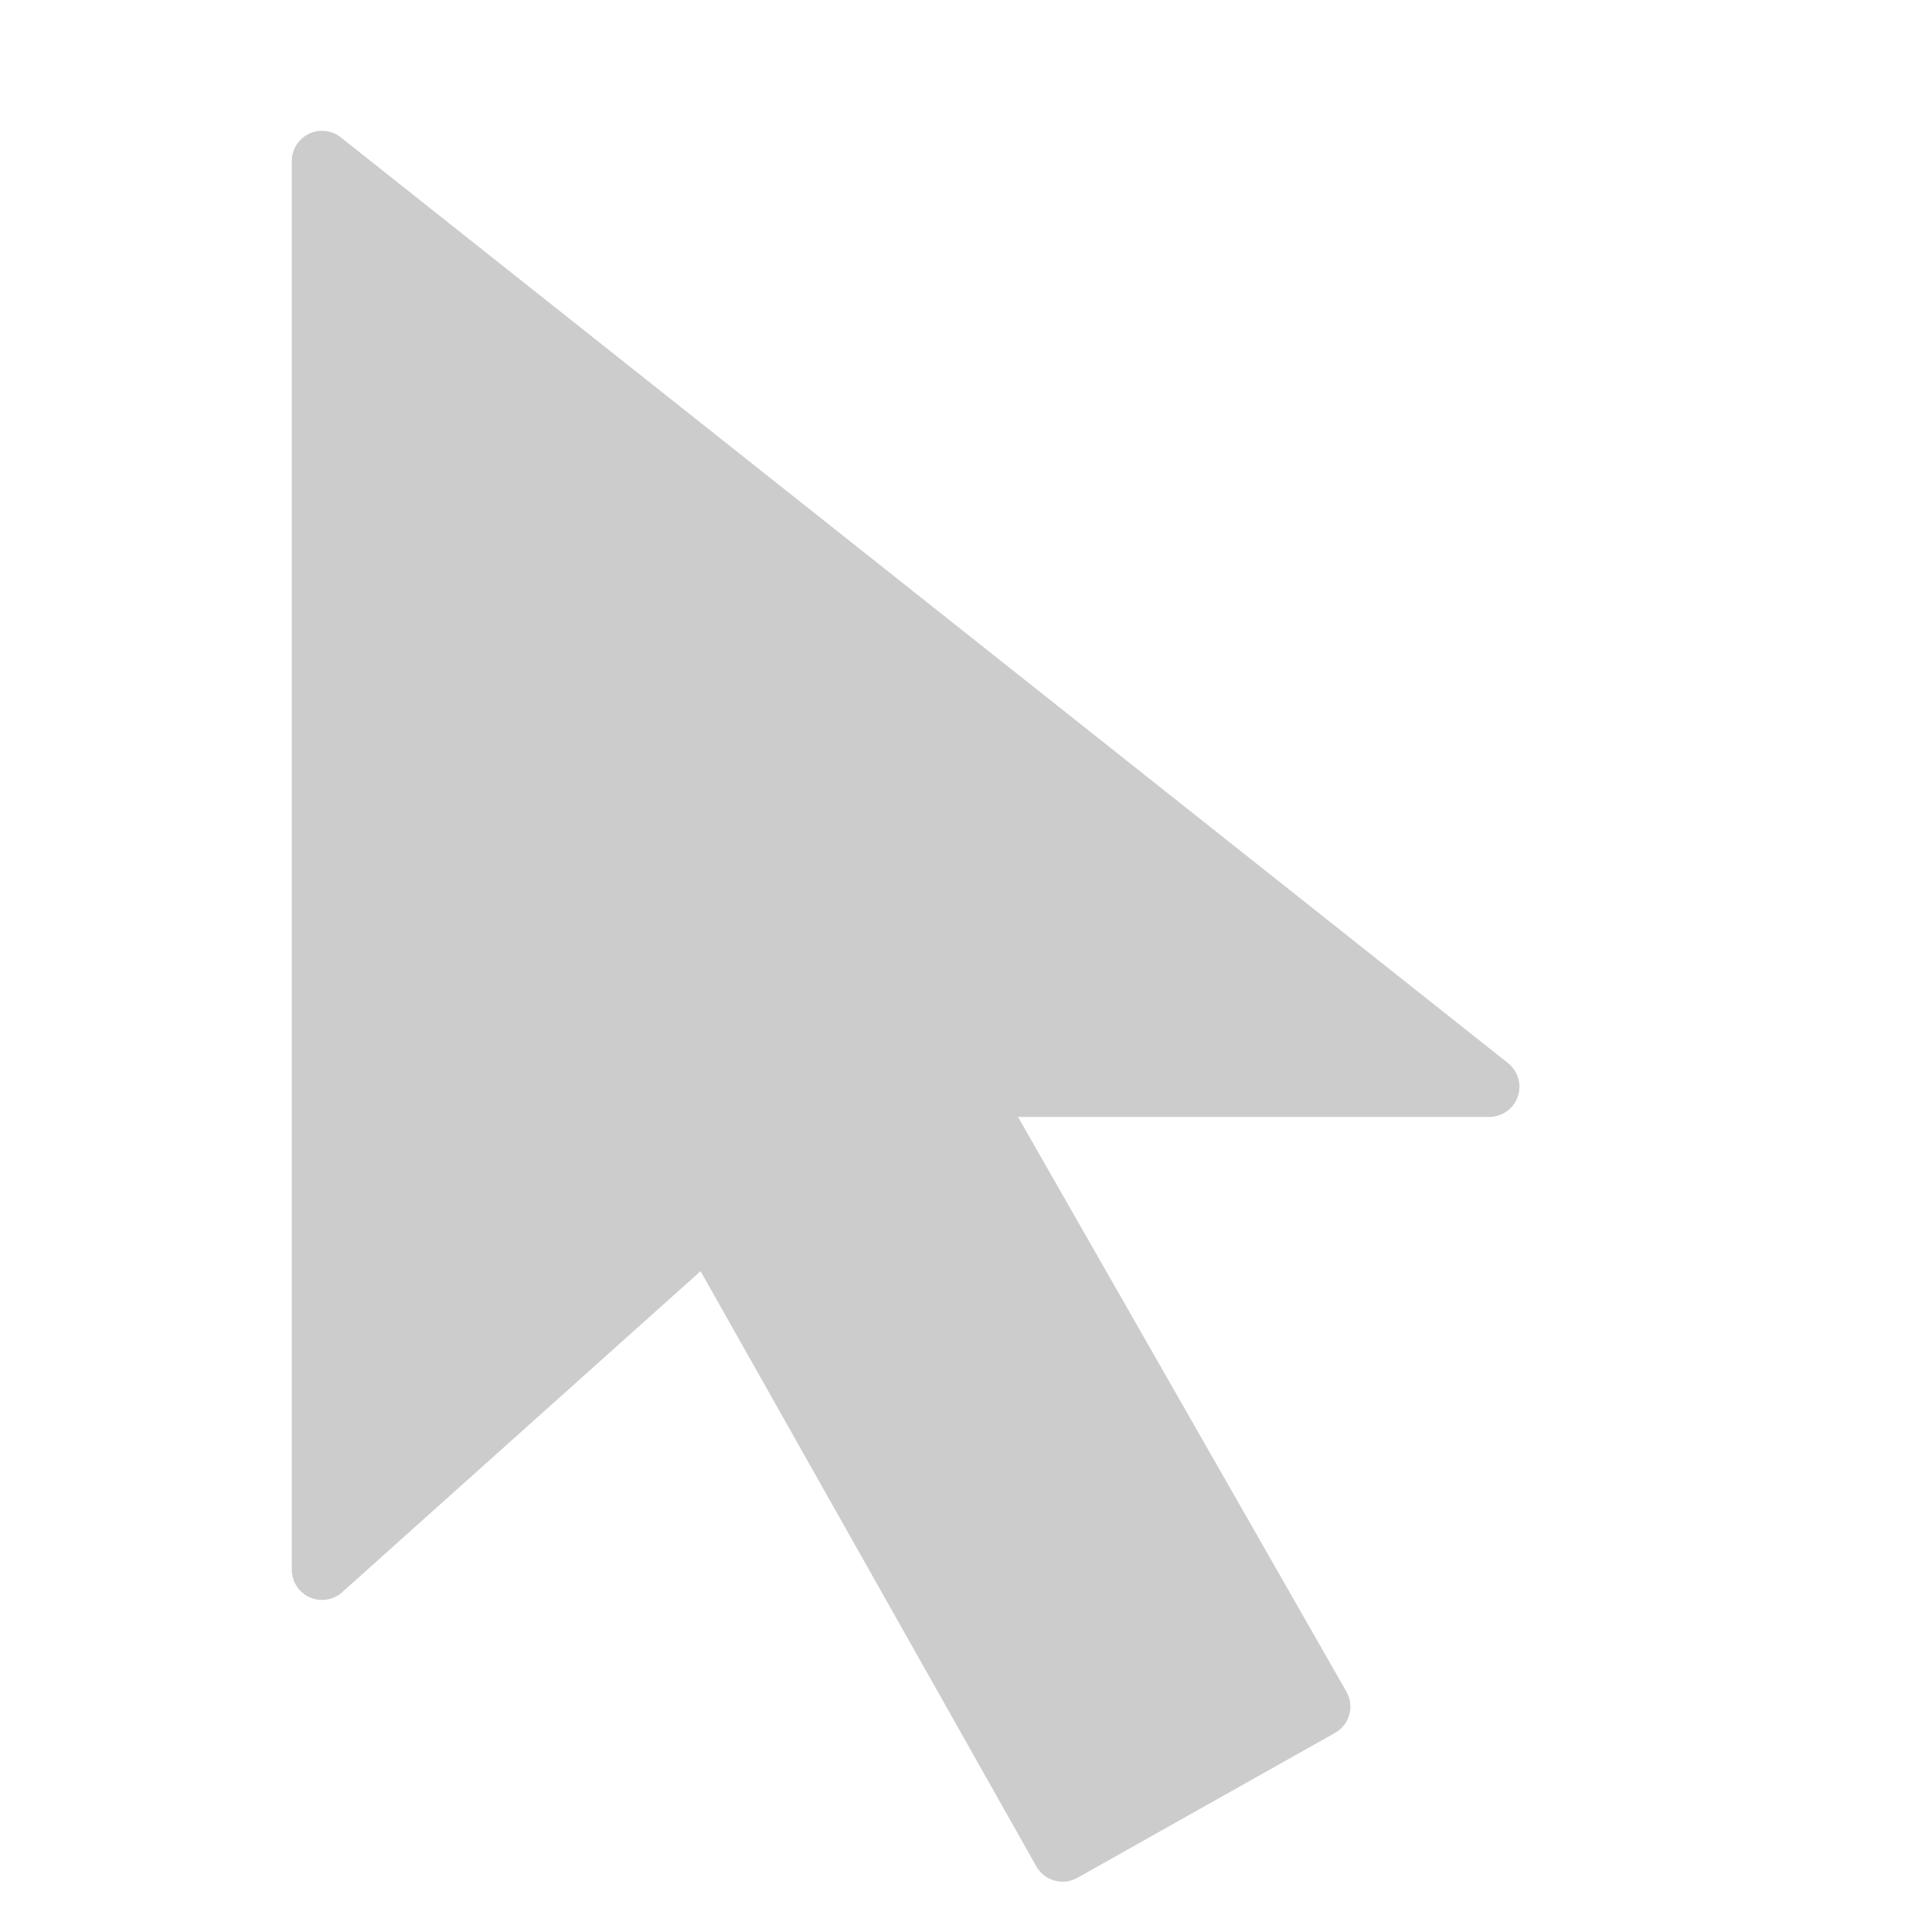
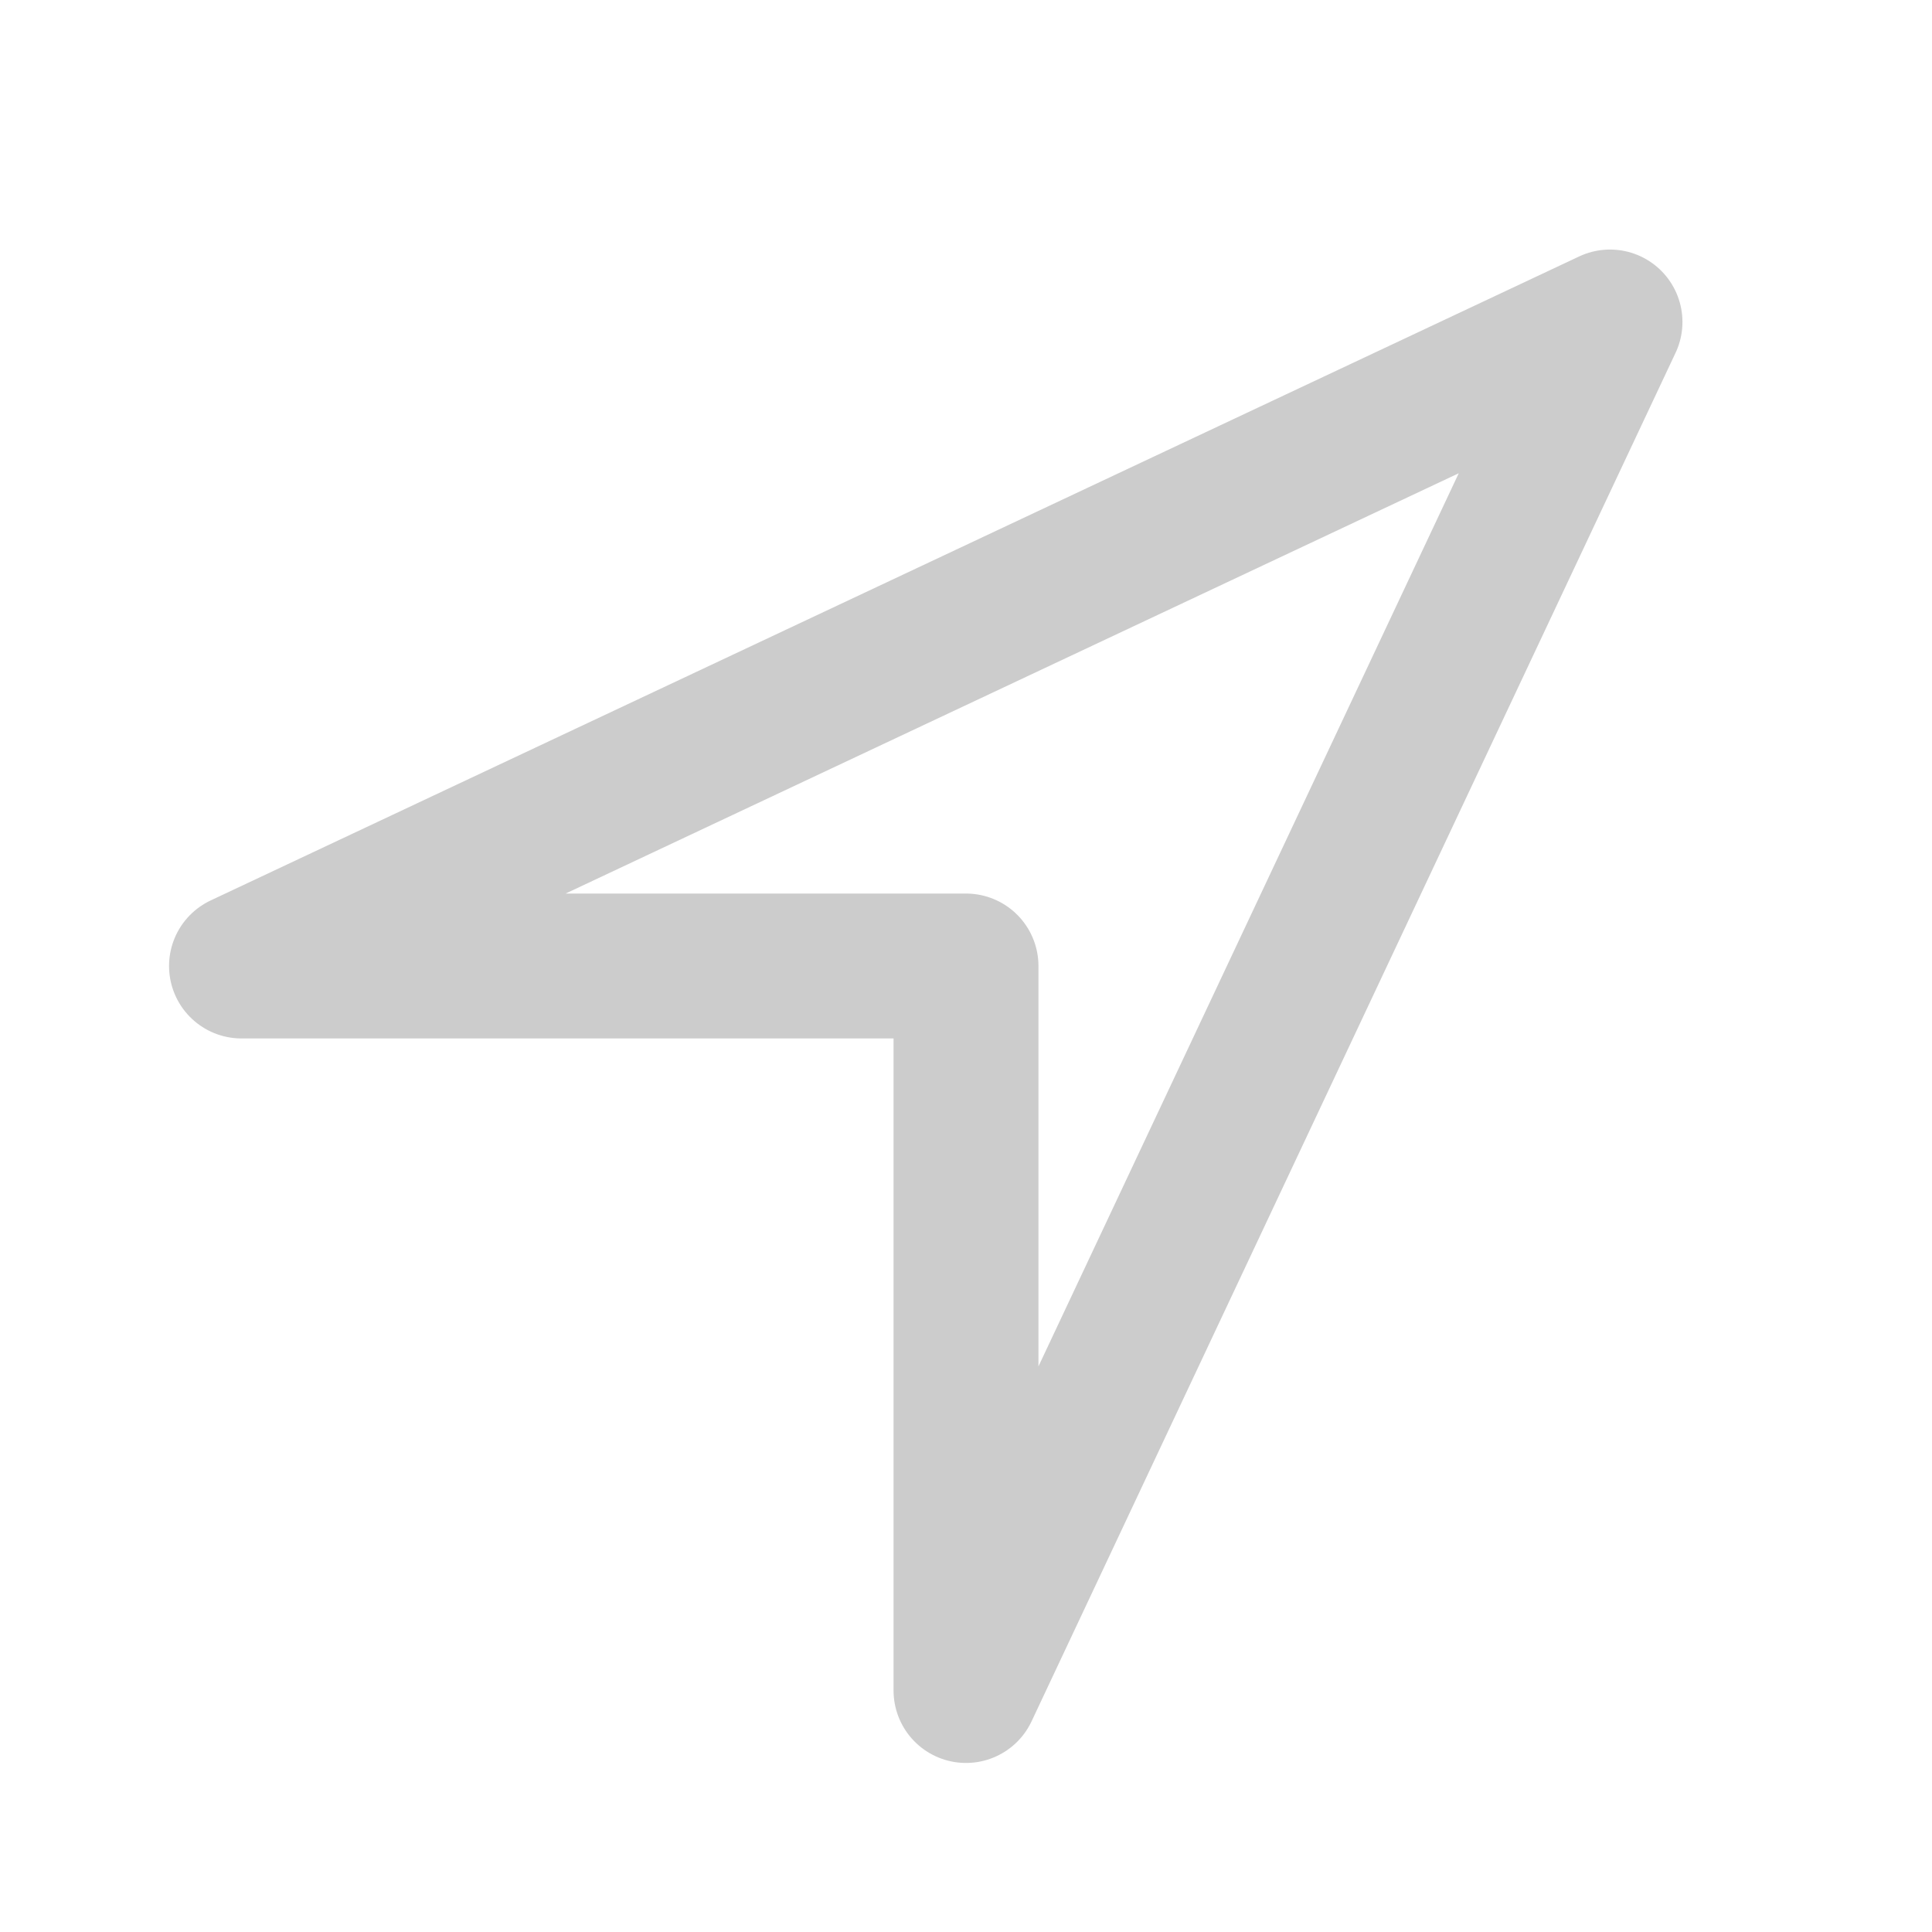
<svg xmlns="http://www.w3.org/2000/svg" viewBox="0 0 24 24" width="24" height="24">
-   <path d="M4 2 L4 19.5 L8.8 15.2 L13.2 23 L16.4 21.2 L12 13.5 L18.5 13.5 Z" fill="#CCCCCC" stroke="#CCCCCC" stroke-width="0.75" stroke-linejoin="round" />
+   <path d="M20 4 L3 12 L12 12 L12 21 Z" fill="none" stroke="#CCCCCC" stroke-width="1.8" stroke-linejoin="round" stroke-linecap="round" />
</svg>
